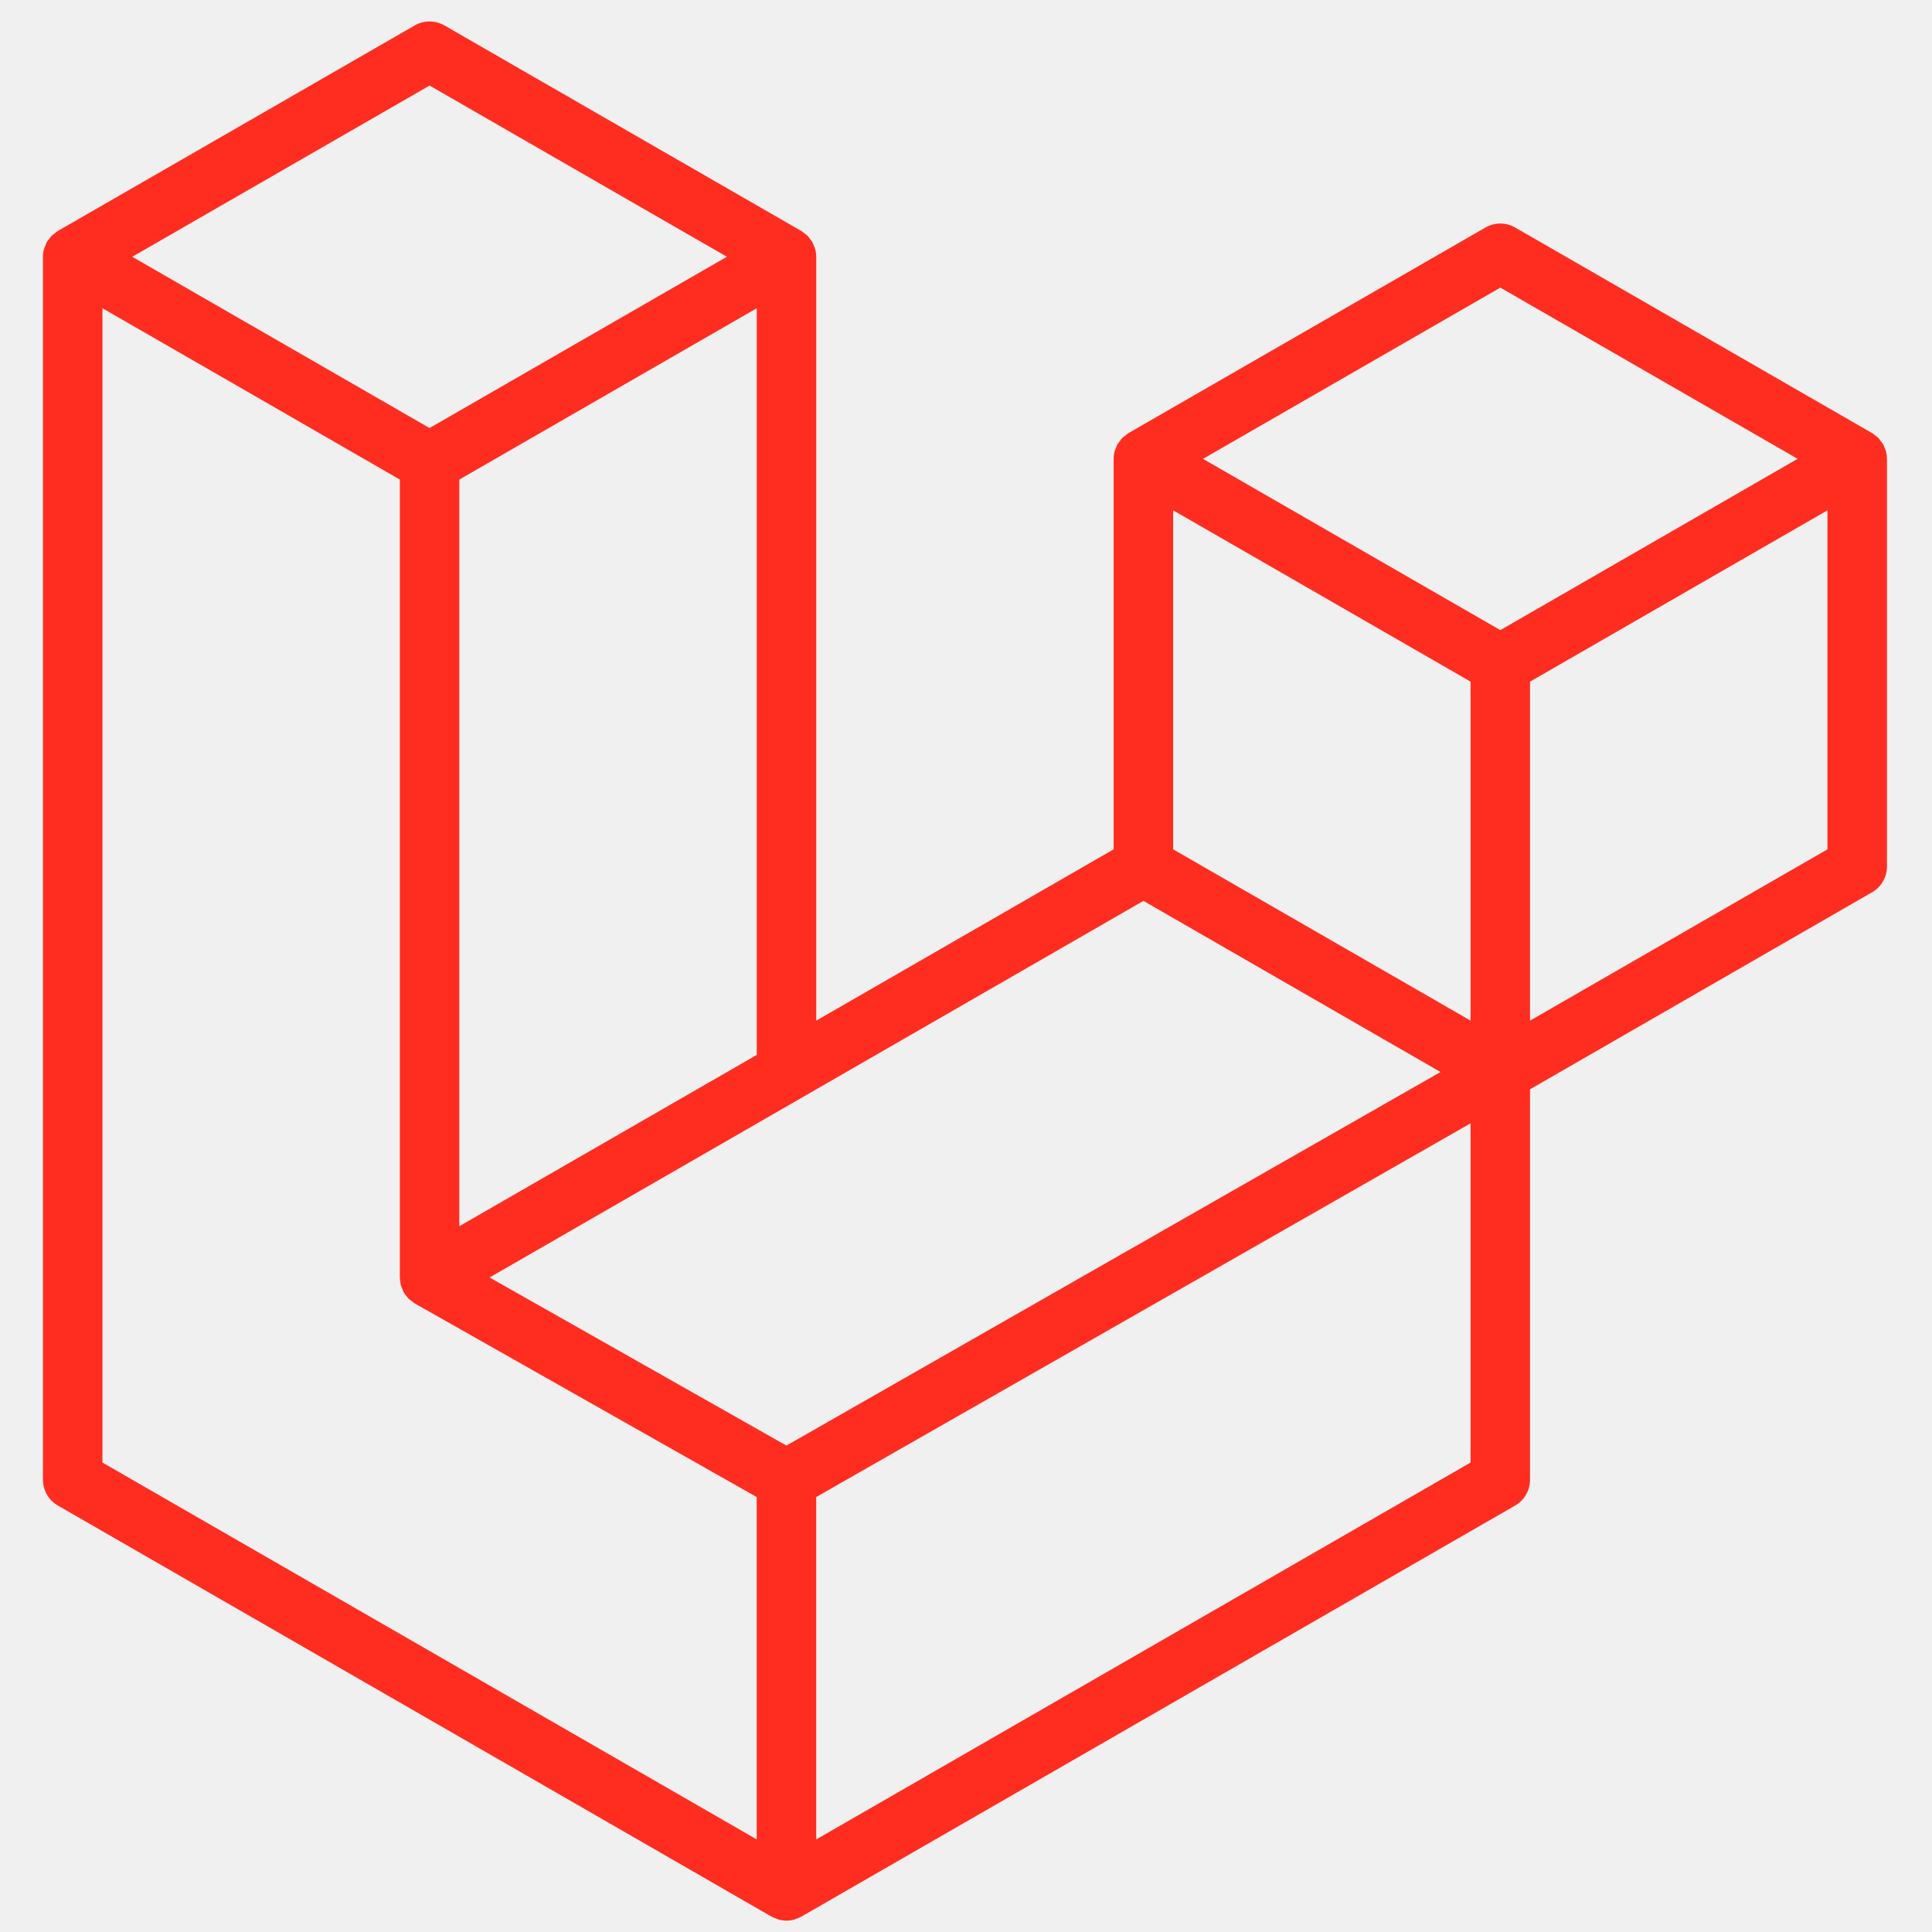
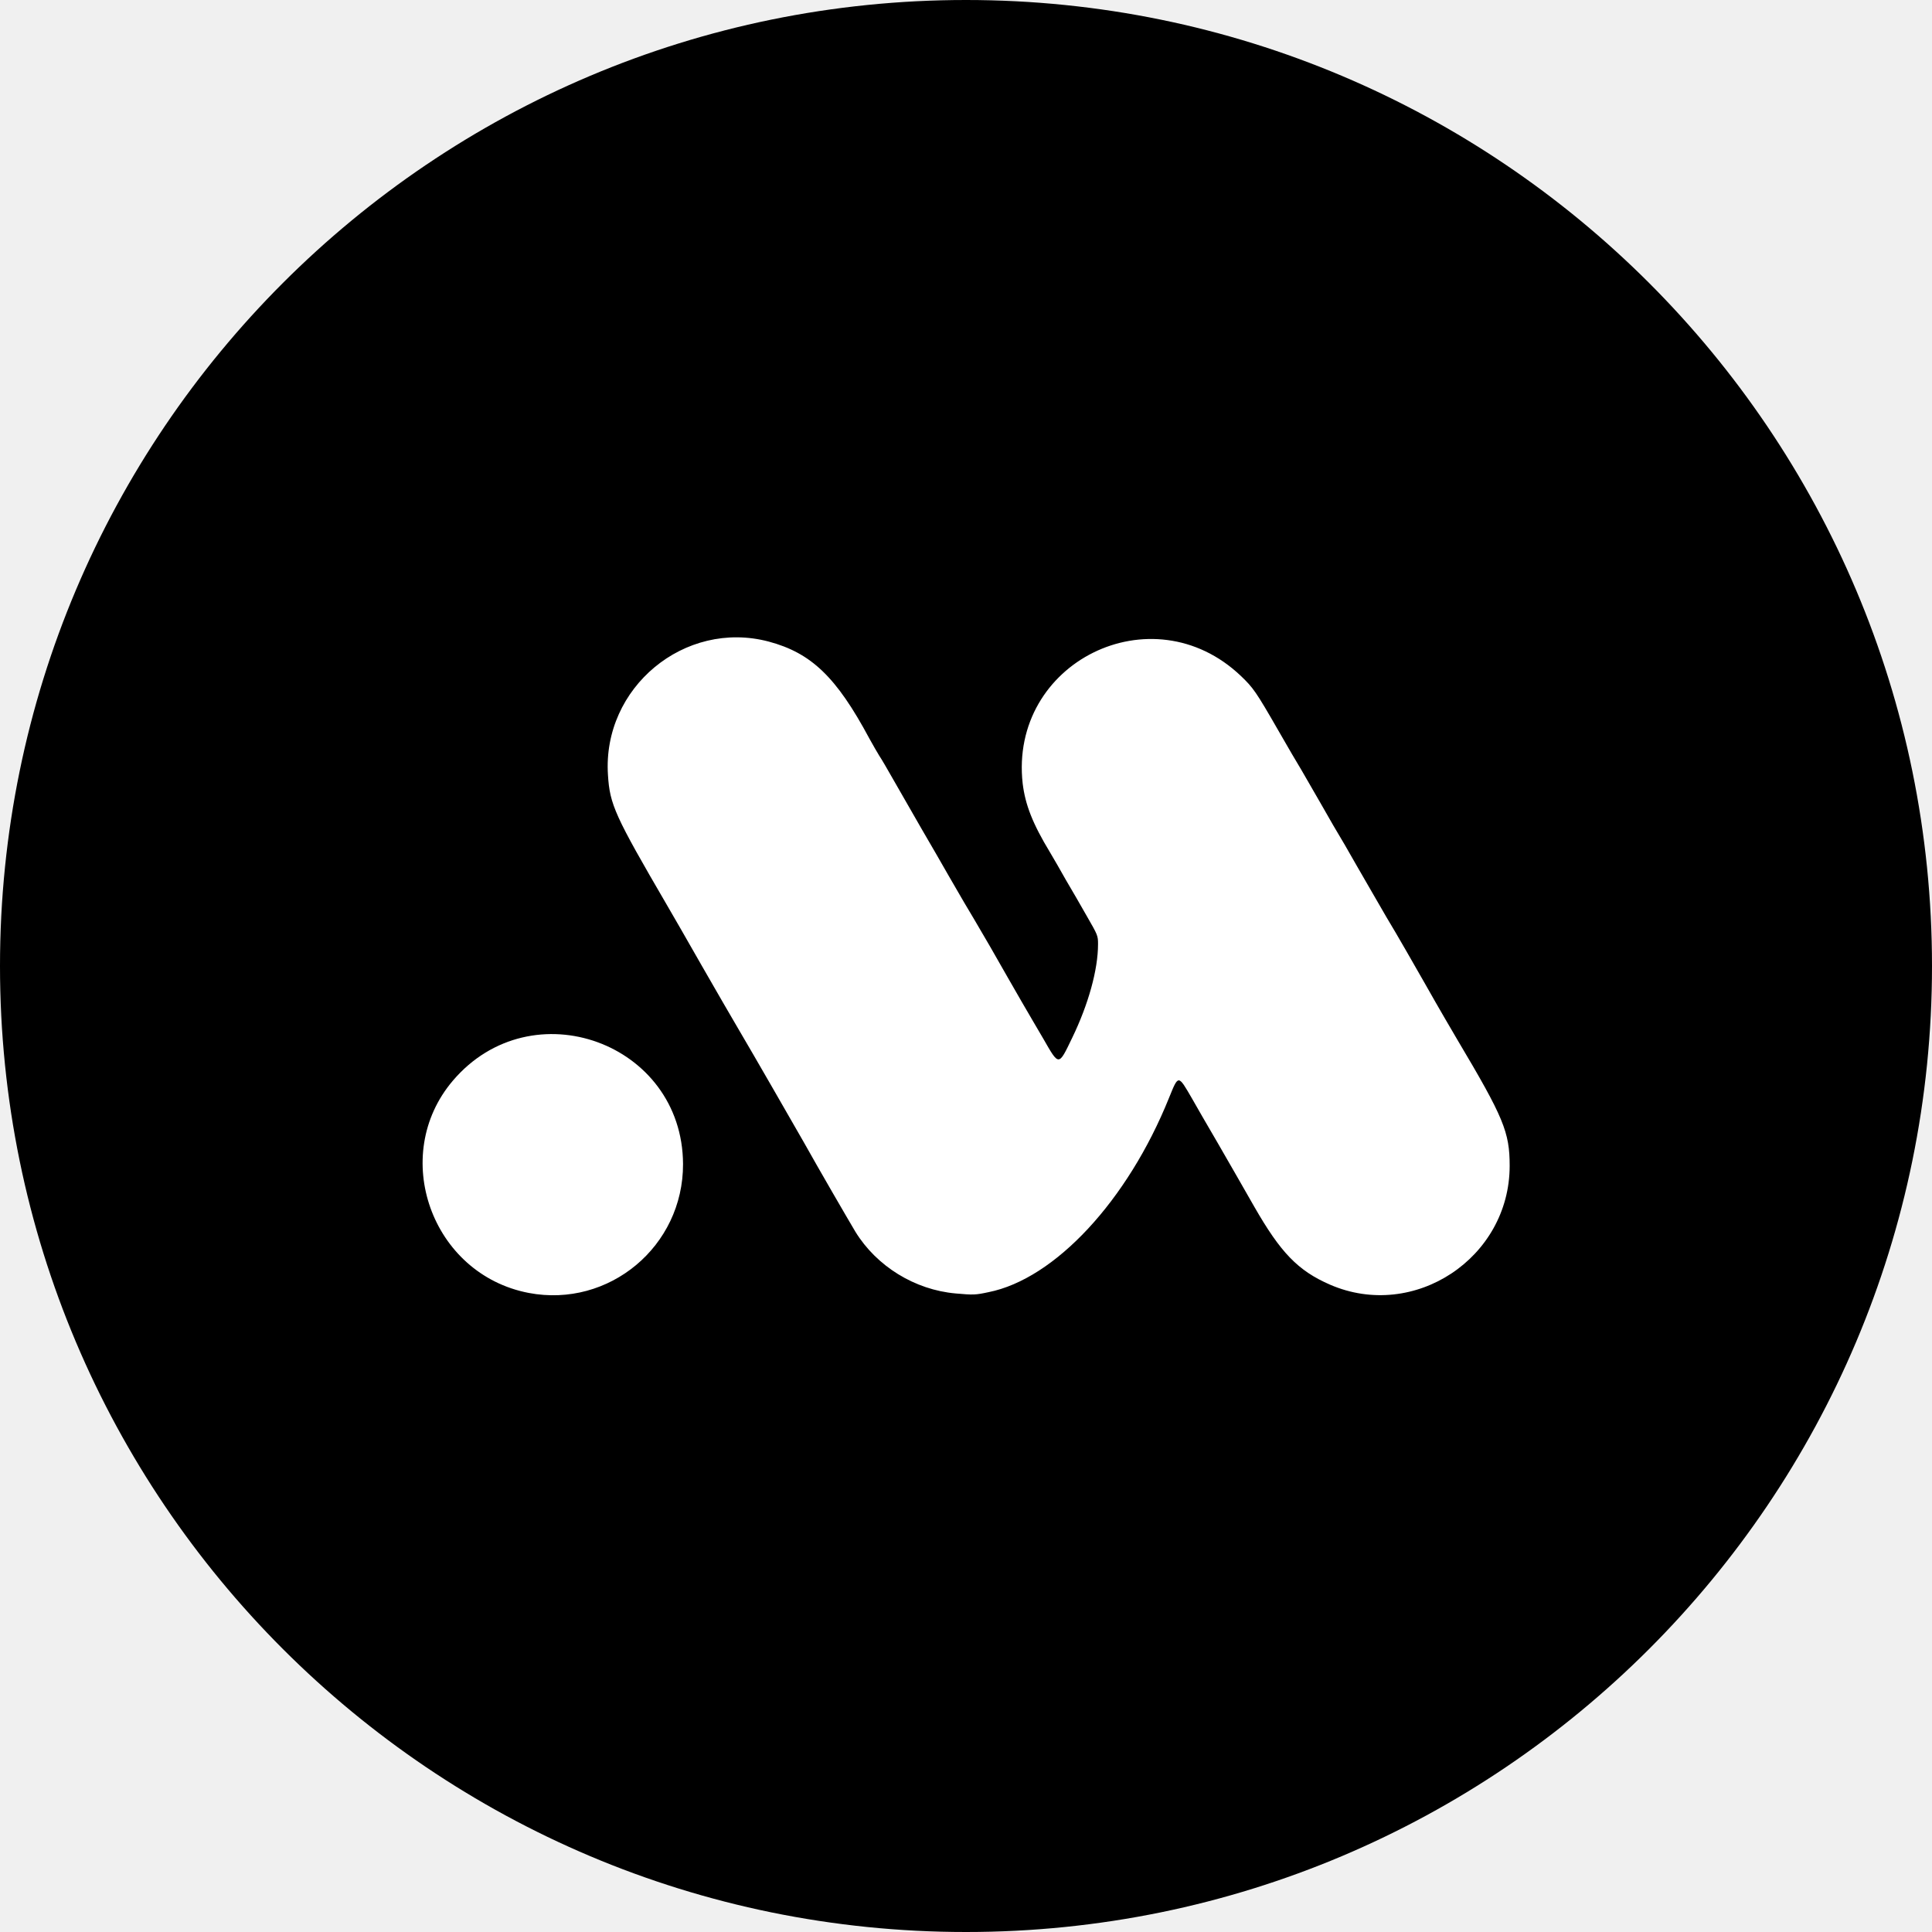
- <svg xmlns="http://www.w3.org/2000/svg" width="166" height="166" viewBox="0 0 166 166" fill="none">
-   <path fill-rule="evenodd" clip-rule="evenodd" d="M162.041 38.759C162.099 38.977 162.129 39.201 162.13 39.426V74.452C162.13 74.902 162.011 75.344 161.786 75.733C161.561 76.122 161.237 76.444 160.847 76.668L131.462 93.594V127.141C131.462 128.054 130.977 128.897 130.186 129.357L68.847 164.683C68.707 164.763 68.554 164.814 68.401 164.868C68.343 164.887 68.289 164.922 68.228 164.938C67.8 165.051 67.349 165.051 66.92 164.938C66.85 164.919 66.786 164.881 66.719 164.855C66.579 164.804 66.432 164.76 66.298 164.683L4.972 129.357C4.583 129.133 4.259 128.81 4.034 128.421C3.808 128.032 3.69 127.591 3.689 127.141L3.689 22.063C3.689 21.834 3.721 21.61 3.779 21.393C3.798 21.32 3.843 21.253 3.868 21.179C3.916 21.045 3.961 20.908 4.031 20.783C4.079 20.7 4.149 20.633 4.206 20.557C4.28 20.454 4.347 20.349 4.433 20.26C4.506 20.186 4.602 20.132 4.685 20.068C4.778 19.992 4.861 19.909 4.966 19.848L35.633 2.185C36.022 1.961 36.462 1.844 36.91 1.844C37.358 1.844 37.798 1.961 38.186 2.185L68.851 19.848H68.857C68.959 19.912 69.045 19.992 69.138 20.065C69.221 20.129 69.313 20.186 69.387 20.257C69.476 20.349 69.54 20.454 69.616 20.557C69.671 20.633 69.744 20.7 69.789 20.783C69.862 20.911 69.904 21.045 69.955 21.179C69.98 21.253 70.025 21.32 70.044 21.396C70.103 21.614 70.133 21.838 70.133 22.063V87.694L95.686 72.974V39.423C95.686 39.2 95.718 38.973 95.775 38.759C95.798 38.683 95.839 38.615 95.865 38.542C95.916 38.408 95.96 38.271 96.031 38.146C96.079 38.063 96.149 37.996 96.203 37.92C96.279 37.818 96.343 37.712 96.433 37.623C96.506 37.549 96.599 37.495 96.681 37.431C96.777 37.355 96.86 37.272 96.962 37.211L127.633 19.548C128.021 19.324 128.461 19.206 128.91 19.206C129.358 19.206 129.798 19.324 130.186 19.548L160.85 37.211C160.959 37.275 161.042 37.355 161.137 37.428C161.217 37.492 161.31 37.549 161.383 37.62C161.473 37.712 161.536 37.818 161.613 37.92C161.67 37.996 161.741 38.063 161.785 38.146C161.859 38.271 161.9 38.408 161.951 38.542C161.98 38.615 162.021 38.683 162.041 38.759ZM157.018 72.974V43.848L146.287 50.028L131.462 58.568V87.694L157.021 72.974H157.018ZM126.354 125.663V96.518L111.771 104.85L70.13 128.626V158.046L126.354 125.663ZM8.801 26.485V125.663L65.018 158.043V128.629L35.649 112L35.64 111.994L35.627 111.988C35.528 111.93 35.445 111.847 35.353 111.777C35.273 111.713 35.18 111.662 35.11 111.592L35.104 111.582C35.021 111.502 34.963 111.403 34.893 111.314C34.829 111.228 34.753 111.154 34.702 111.065L34.699 111.055C34.641 110.96 34.606 110.845 34.565 110.736C34.523 110.64 34.469 110.551 34.443 110.449C34.411 110.328 34.405 110.197 34.392 110.072C34.379 109.976 34.354 109.881 34.354 109.785V109.778V41.205L19.532 32.662L8.801 26.485ZM36.913 7.35L11.364 22.063L36.907 36.777L62.453 22.06L36.907 7.35H36.913ZM50.2 99.174L65.022 90.637V26.485L54.291 32.665L39.466 41.205V105.357L50.2 99.174ZM128.91 24.713L103.363 39.426L128.91 54.14L154.453 39.423L128.91 24.713ZM126.354 58.568L111.529 50.028L100.798 43.848V72.974L115.619 81.511L126.354 87.694V58.568ZM67.571 124.205L105.042 102.803L123.772 92.109L98.245 77.405L68.854 94.334L42.066 109.762L67.571 124.205Z" fill="#FF2D20" />
+ <svg xmlns="http://www.w3.org/2000/svg" width="500" height="500" viewBox="0 0 500 500">
+   <circle cx="250" cy="250" r="250" fill="#000000" />
+   <path transform="translate(109.3 164.9) scale(0.67)" fill="#FFFFFF" d="M41.1 253.3C3.5 246.1 -12.8 200.2 11.8 171.3C42.3 135.5 100.5 156.7 100.7 203.5C100.8 235.3 72.1 259.2 41.1 253.3ZM206 253.5C190.2 252.1 175.5 243 167.3 229.7C164.2 224.5 153.4 205.9 147.3 195C141.5 184.9 129.3 163.6 121.3 150C119.6 147.1 113.6 136.8 108 127C102.4 117.2 96.4 106.7 94.5 103.5C74.4 69 72.4 64.7 71.7 53.2C69.5 19.5 101.3 -6.9 133.8 1.7C150.2 6.1 159.9 15.3 172.7 39.2C174.1 41.7 175.8 44.7 176.5 45.8C177.2 46.8 179.6 50.9 181.8 54.8C184 58.6 188.9 67.2 192.7 73.8C196.5 80.3 201.4 88.8 203.5 92.5C205.6 96.2 208.3 100.7 209.3 102.5C210.4 104.3 214.9 111.9 219.3 119.5C223.6 127.1 229.1 136.6 231.5 140.8C233.9 144.9 237.6 151.3 239.8 155C246 165.8 245.7 165.8 251 154.8C257.3 141.8 261 128.4 261 118.6C261 115.3 260.9 115.1 256.7 107.8C254.3 103.6 250.7 97.3 248.6 93.8C246.6 90.2 243.8 85.4 242.5 83.2C235.7 72 232.9 64.7 231.9 56.6C226.6 9.7 281.9 -17.7 316.2 15C320.9 19.5 322 21 330.5 35.8C334.1 42.1 338.2 49.1 339.5 51.2C340.8 53.4 344.2 59.3 347 64.2C349.8 69.2 354 76.4 356.3 80.2C358.5 84.1 363.3 92.4 367 98.8C370.6 105.1 374.7 112.1 376 114.2C377.3 116.4 382.5 125.4 387.5 134.2C392.5 143.1 398.1 152.6 399.8 155.5C417.7 185.6 420 191.2 420 204.2C420 239.8 383.1 264.2 350.6 250.1C338.2 244.7 331.5 237.7 321.3 219.9C317.7 213.5 311.3 202.5 307.3 195.5C303.2 188.5 298.7 180.7 297.3 178.2C291.9 168.9 292.1 168.9 288.4 178C272.4 217.7 244.3 247.9 218.7 253C213.6 254.1 212.8 254.1 206 253.5Z" />
</svg>
